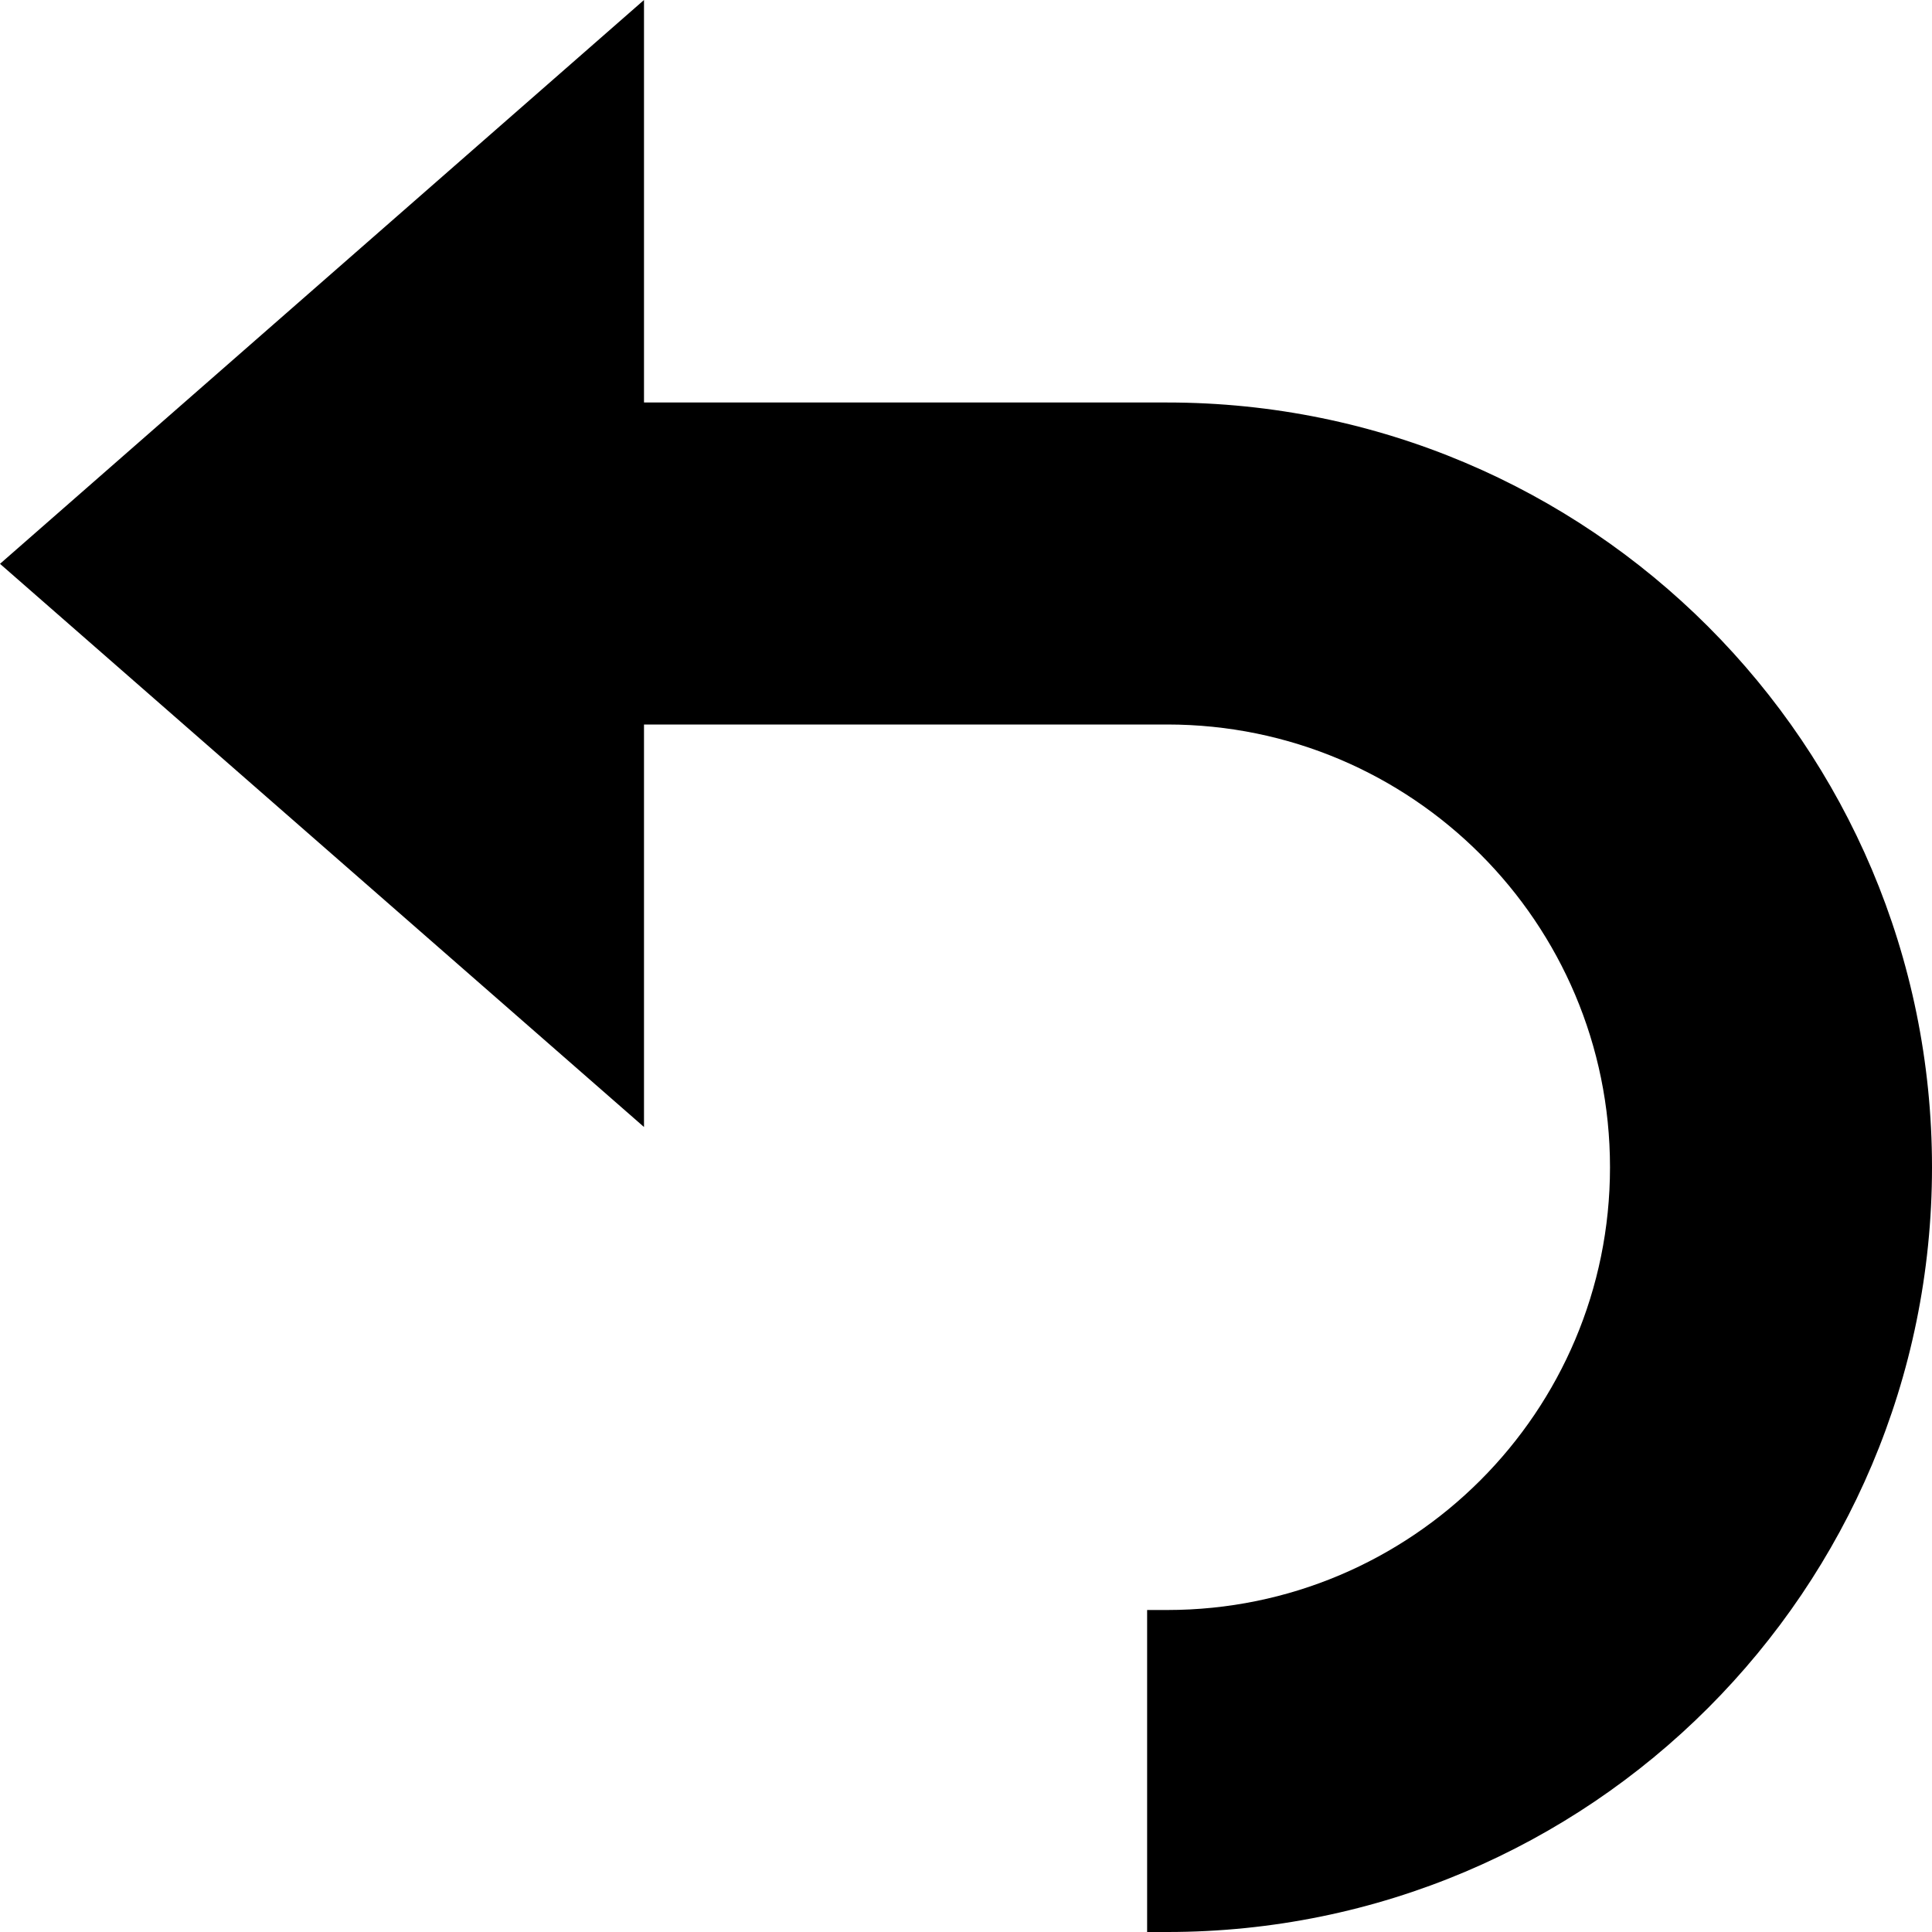
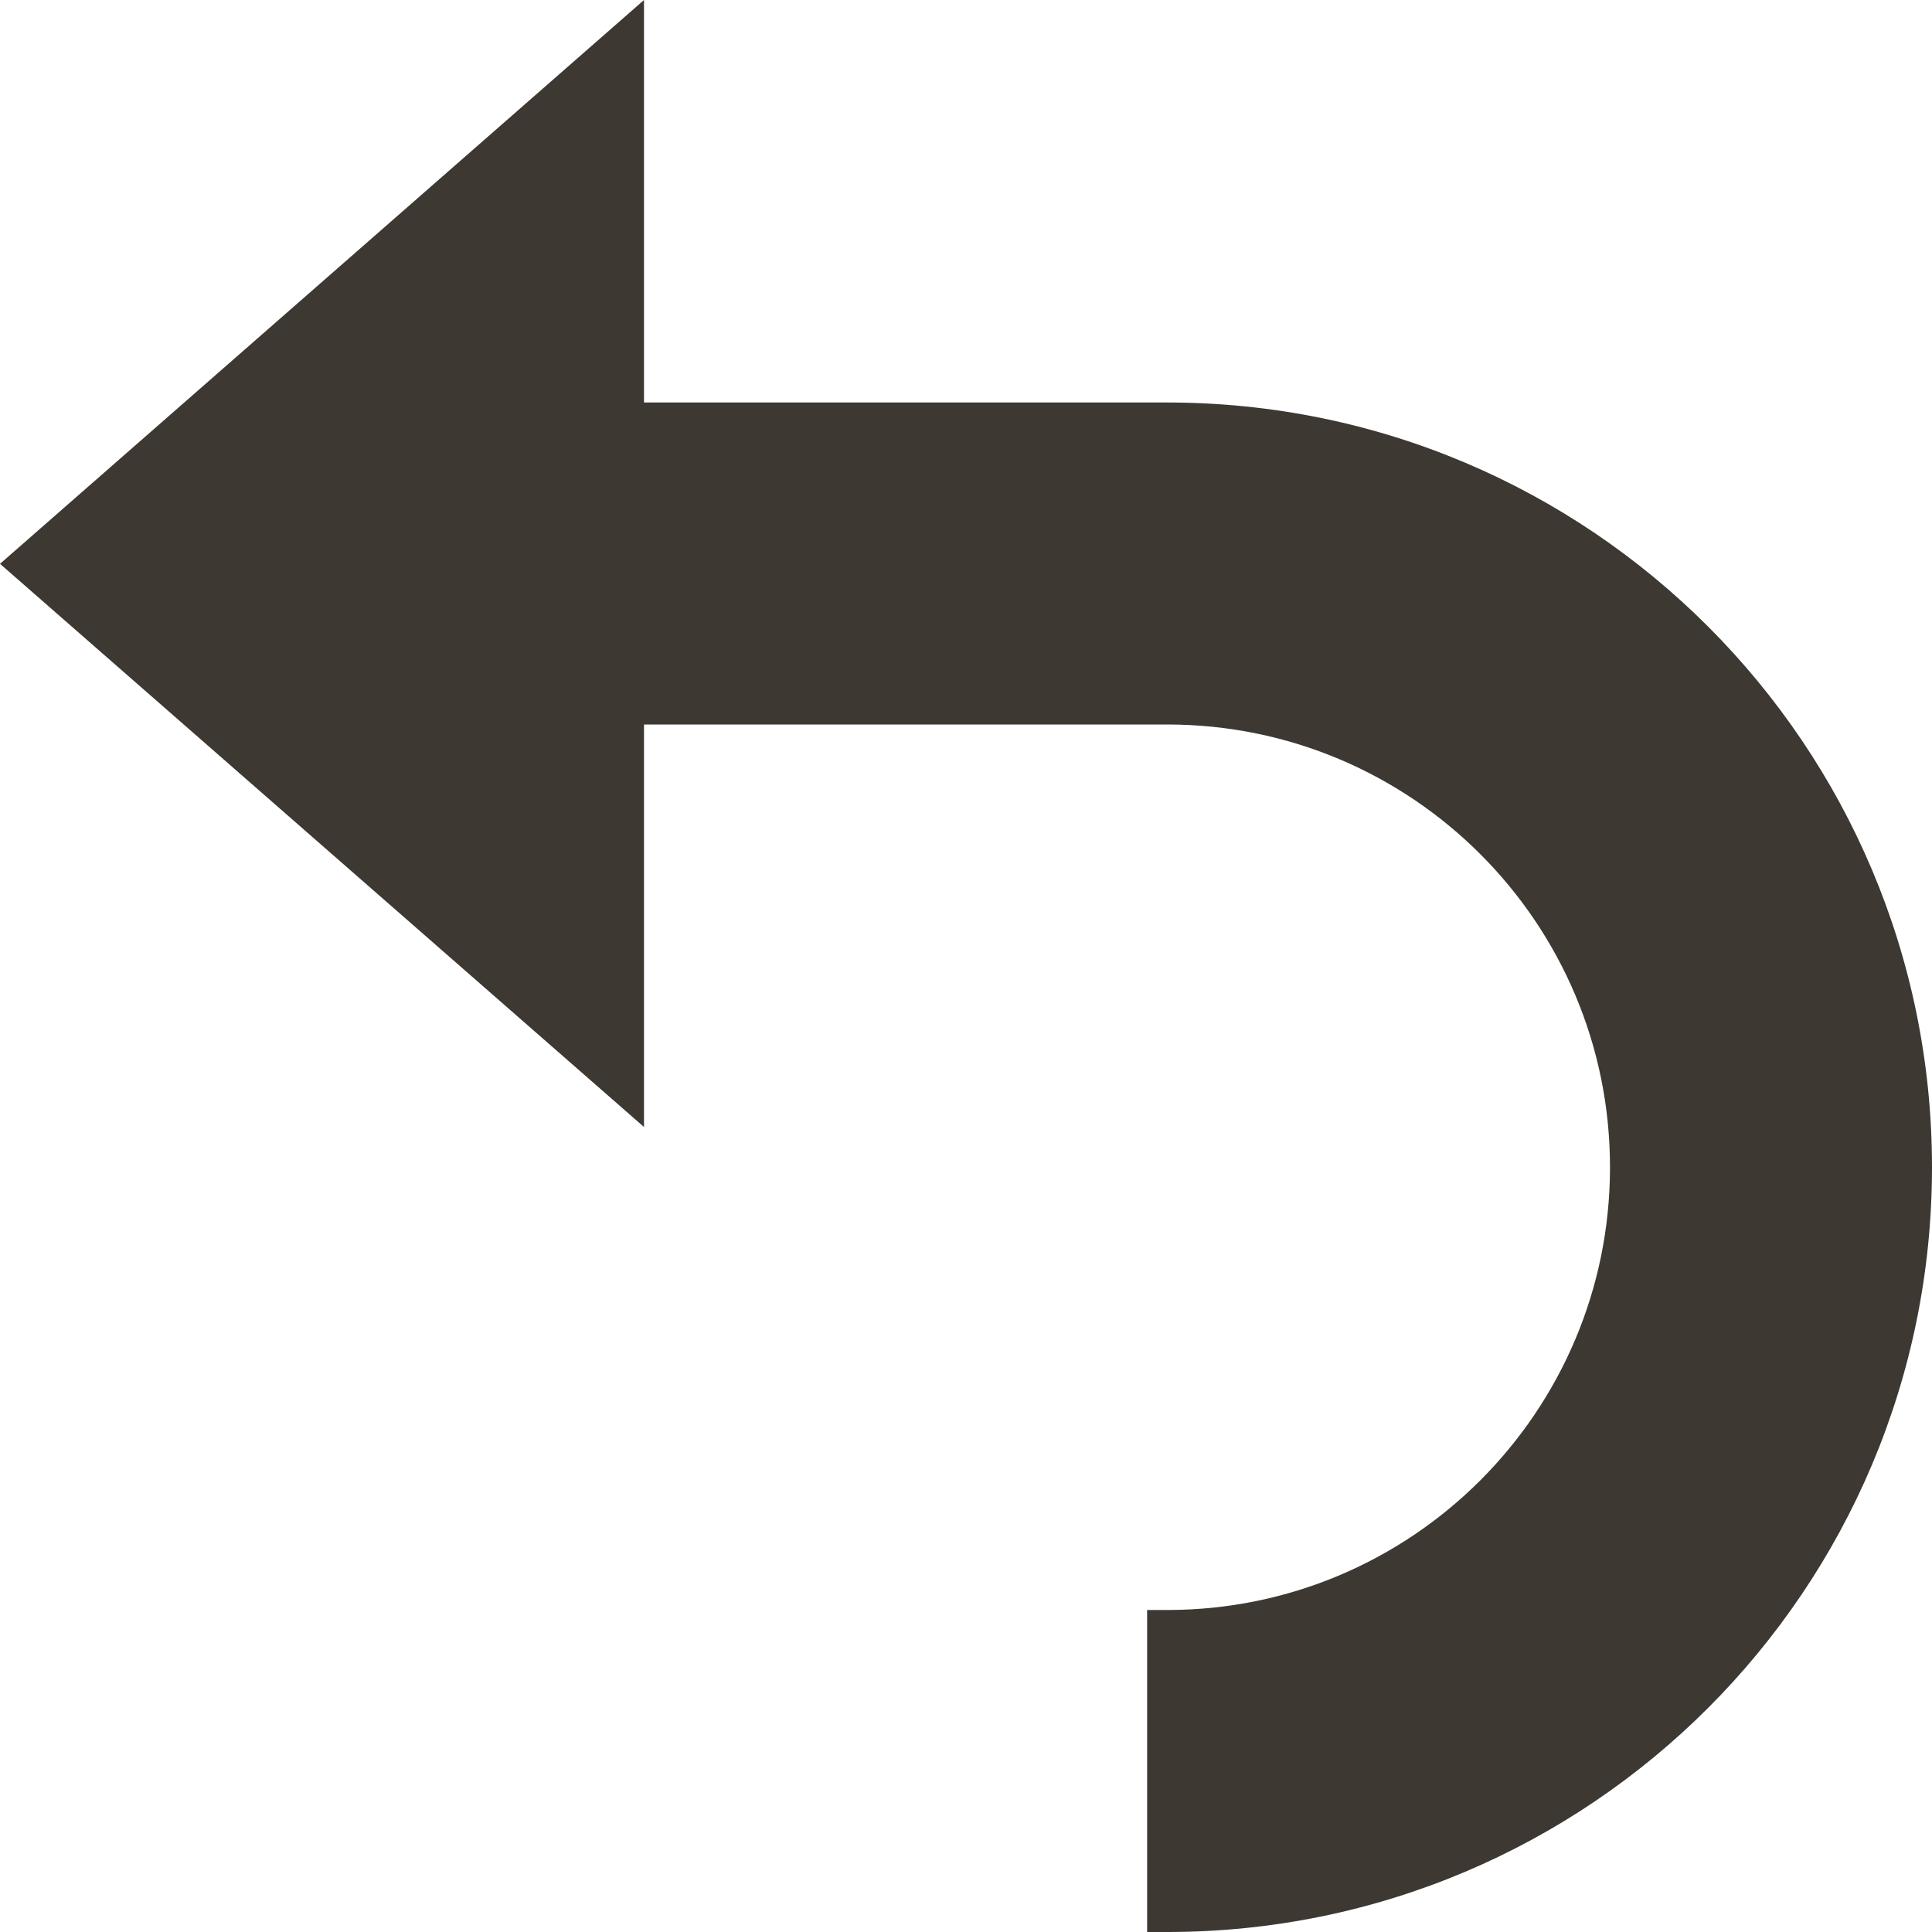
- <svg xmlns="http://www.w3.org/2000/svg" width="1em" height="1em" viewBox="0 0 24 24" fill="none">
-   <path fill-rule="evenodd" clip-rule="evenodd" d="M8 14L0 7.004L8 0V5H14.5C19.747 5 24 9.253 24 14.5C24 19.747 19.747 24 14.5 24H14.25V20H14.5C17.538 20 20 17.538 20 14.5C20 11.462 17.538 9 14.5 9H8V14Z" fill="currentColor" />
+ <svg xmlns="http://www.w3.org/2000/svg" width="24" height="24" viewBox="0 0 24 24" fill="none">
+   <path fill-rule="evenodd" clip-rule="evenodd" d="M8 14L0 7.004L8 0V5H14.5C19.747 5 24 9.253 24 14.5C24 19.747 19.747 24 14.5 24H14.25V20H14.5C17.538 20 20 17.538 20 14.5C20 11.462 17.538 9 14.5 9H8V14Z" fill="#3E3832" />
</svg>
